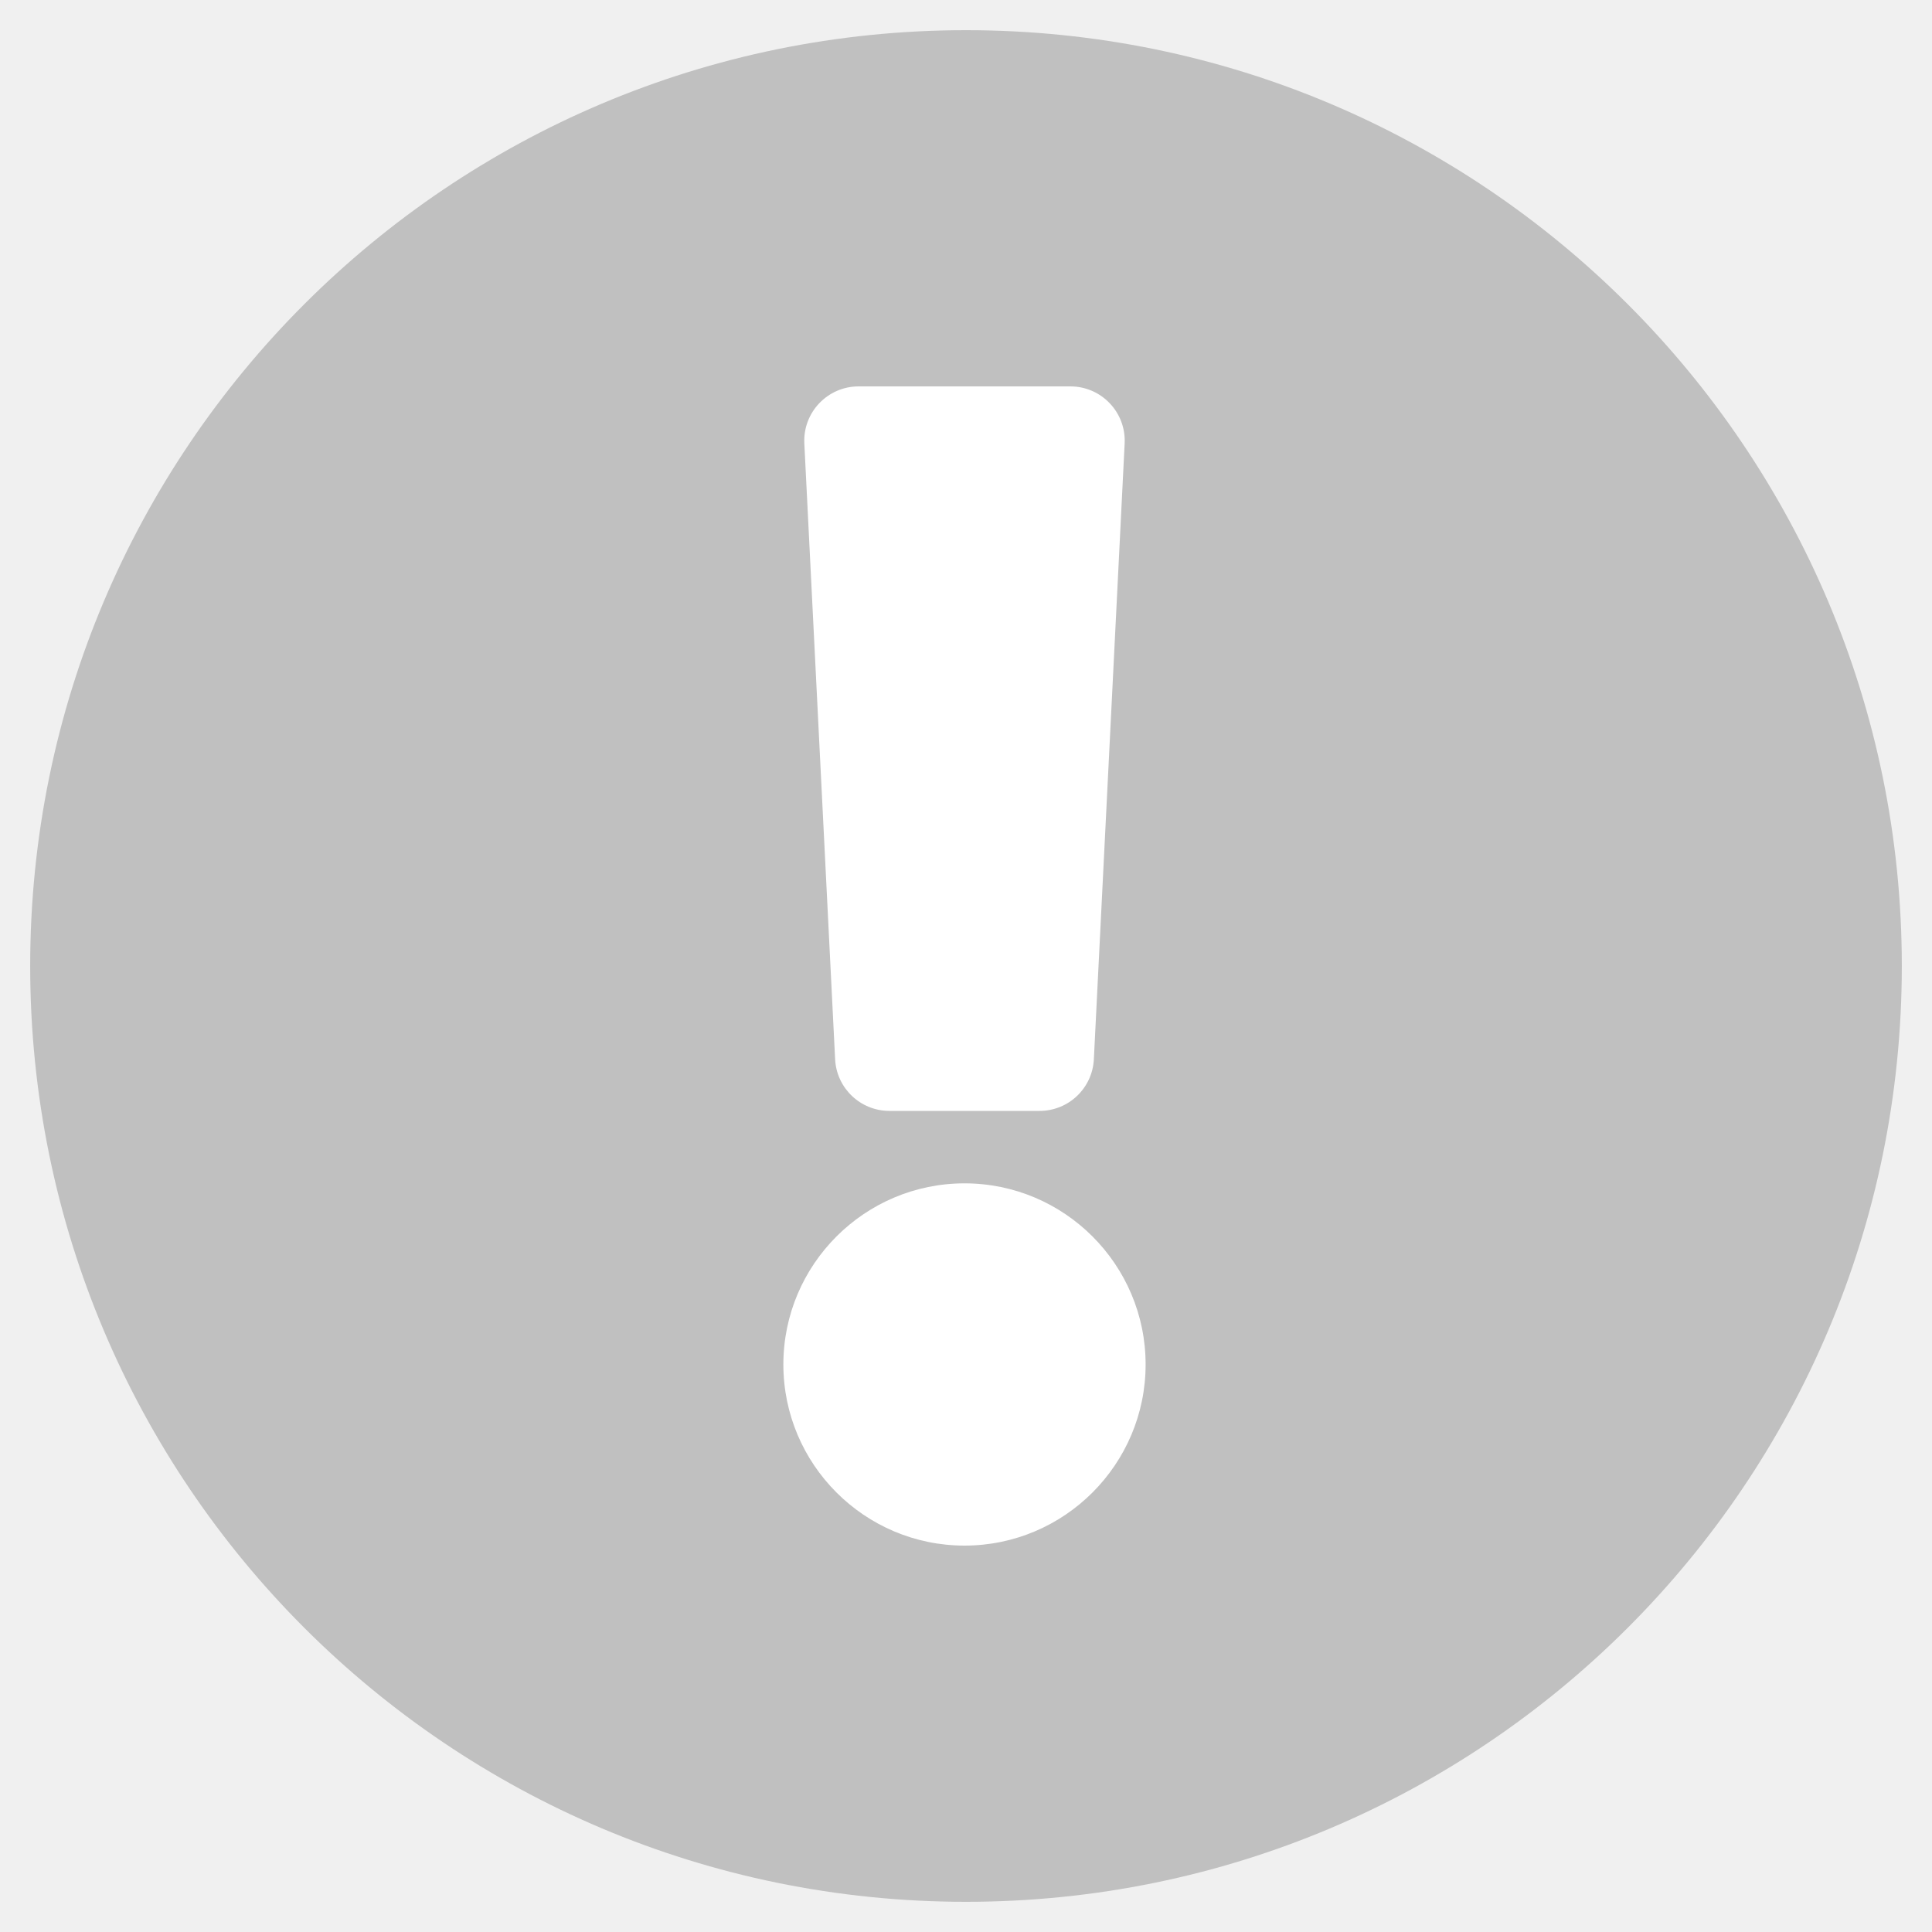
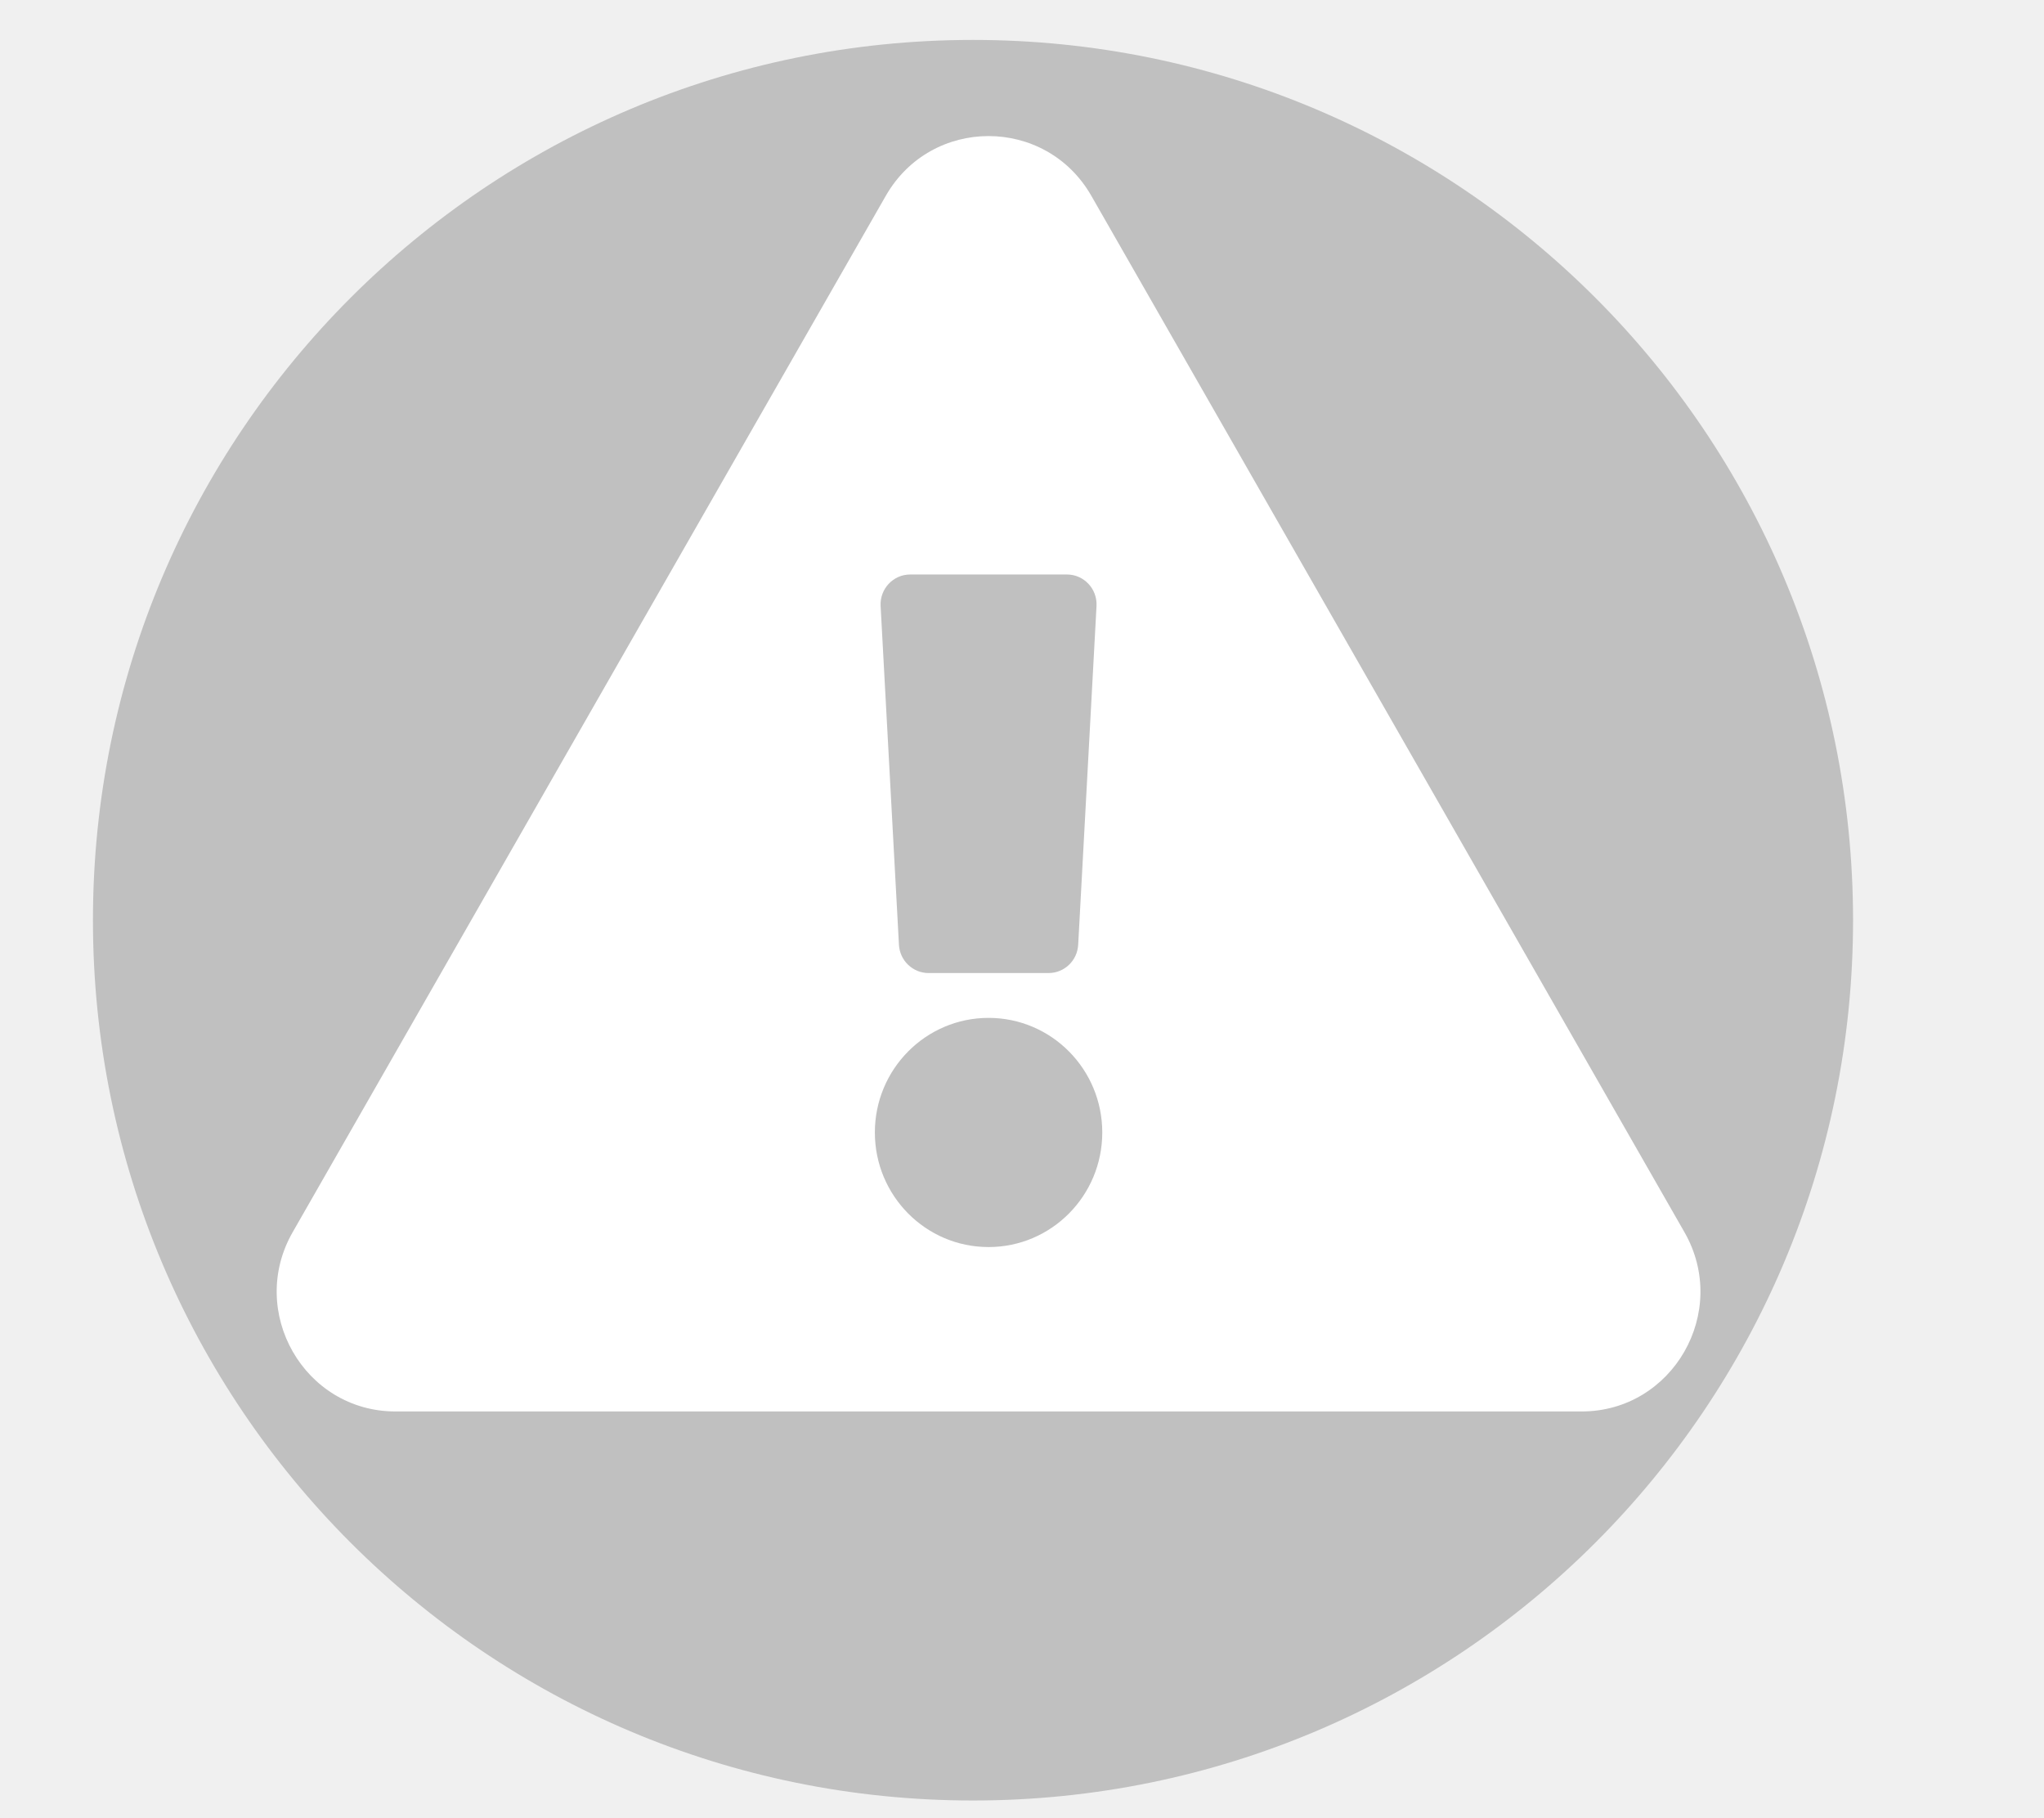
- <svg xmlns="http://www.w3.org/2000/svg" class="svg-inline--fa fa-times fa-w-11 fa-inverse" focusable="false" viewBox="0 0 512 512">
-   <path fill="#000000" opacity="0.20" d="M256 8C119 8 8 119 8 256s111 248 248 248 248-111 248-248S393 8 256 8z" />
-   <g transform="translate(255 256)">
-     <g transform="scale(0.6, 0.6)">
-       <path fill="white" d="M176 432c0 44.112-35.888 80-80 80s-80-35.888-80-80 35.888-80 80-80 80 35.888 80 80zM25.26 25.199l13.6 272C39.499 309.972 50.041 320 62.83 320h66.34c12.789 0 23.331-10.028 23.97-22.801l13.6-272C167.425 11.49 156.496 0 142.77 0H49.23C35.504 0 24.575 11.49 25.26 25.199z" transform="translate(-95 -256)" />
-     </g>
-   </g>
+ <svg xmlns="http://www.w3.org/2000/svg" xmlns:xlink="http://www.w3.org/1999/xlink" viewBox="0 0 576 512" version="1.1" id="svg4298">
+   <defs id="defs4302">
+     <linearGradient id="linearGradient4786">
+       <stop style="stop-color:#ffffff;stop-opacity:1;" offset="0" id="stop4784" />
+     </linearGradient>
+     <linearGradient xlink:href="#linearGradient4786" id="linearGradient4788" x1="-0" y1="256" x2="576" y2="256" gradientUnits="userSpaceOnUse" gradientTransform="matrix(0.6965596,0,0,0.7017767,77.96946,38.33503)" />
+   </defs>
+   <path fill="#000000" opacity="0.2" d="m 274.193,11.249 c -137,0 -248,111 -248,248 0,137 111,248 248,248 137,0 248,-111 248,-248 0,-137 -111,-248 -248,-248 z" id="path851" />
+   <path d="m 474.672,347.126 c 12.857,22.453 -3.281,50.519 -28.961,50.519 h -334.269 c -25.729,0 -41.793,-28.11 -28.961,-50.519 L 249.618,55.167 c 12.863,-22.463 45.081,-22.422 57.922,0 z M 278.579,286.764 c -17.696,0 -32.042,14.453 -32.042,32.282 0,17.829 14.346,32.282 32.042,32.282 17.696,0 32.042,-14.453 32.042,-32.282 0,-17.829 -14.346,-32.282 -32.042,-32.282 z M 248.158,170.728 l 5.167,95.442 c 0.242,4.466 3.907,7.962 8.346,7.962 h 33.815 c 4.439,0 8.104,-3.496 8.346,-7.962 l 5.167,-95.442 c 0.261,-4.824 -3.551,-8.88 -8.346,-8.88 h -44.15 c -4.795,0 -8.607,4.056 -8.345,8.88 z" id="path4296" style="fill:url(#linearGradient4788);fill-opacity:1;stroke-width:0.699" />
</svg>
